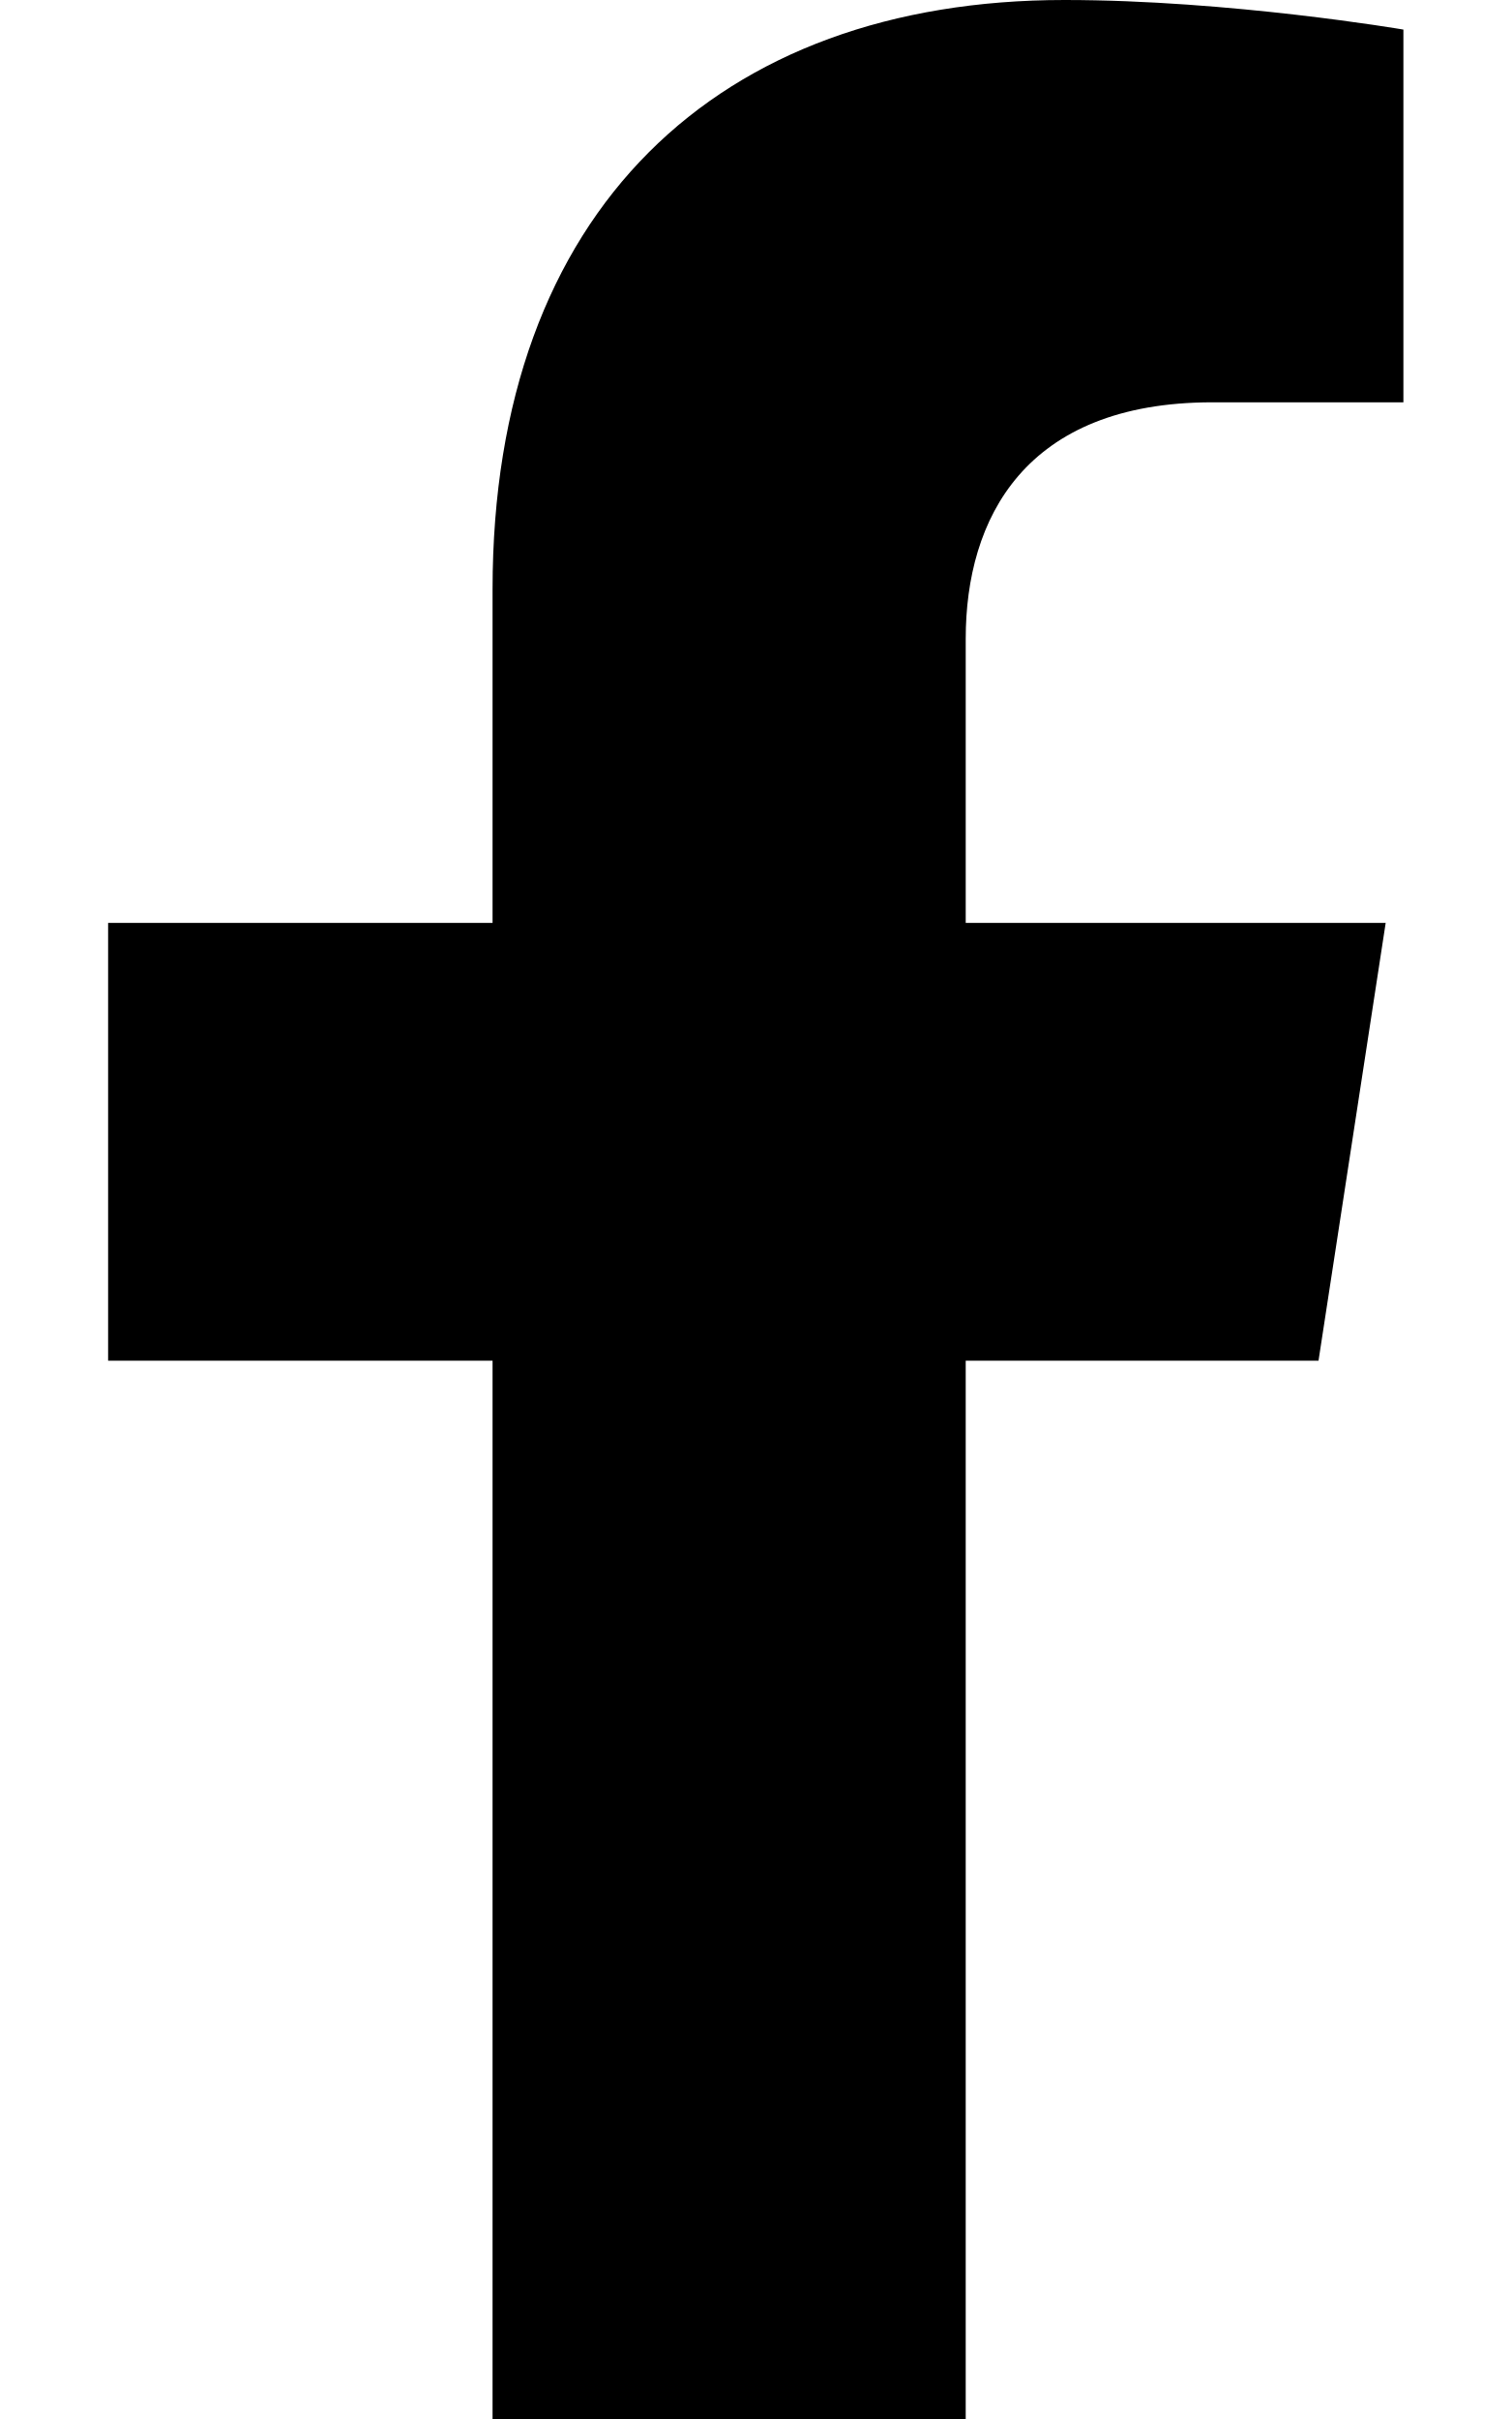
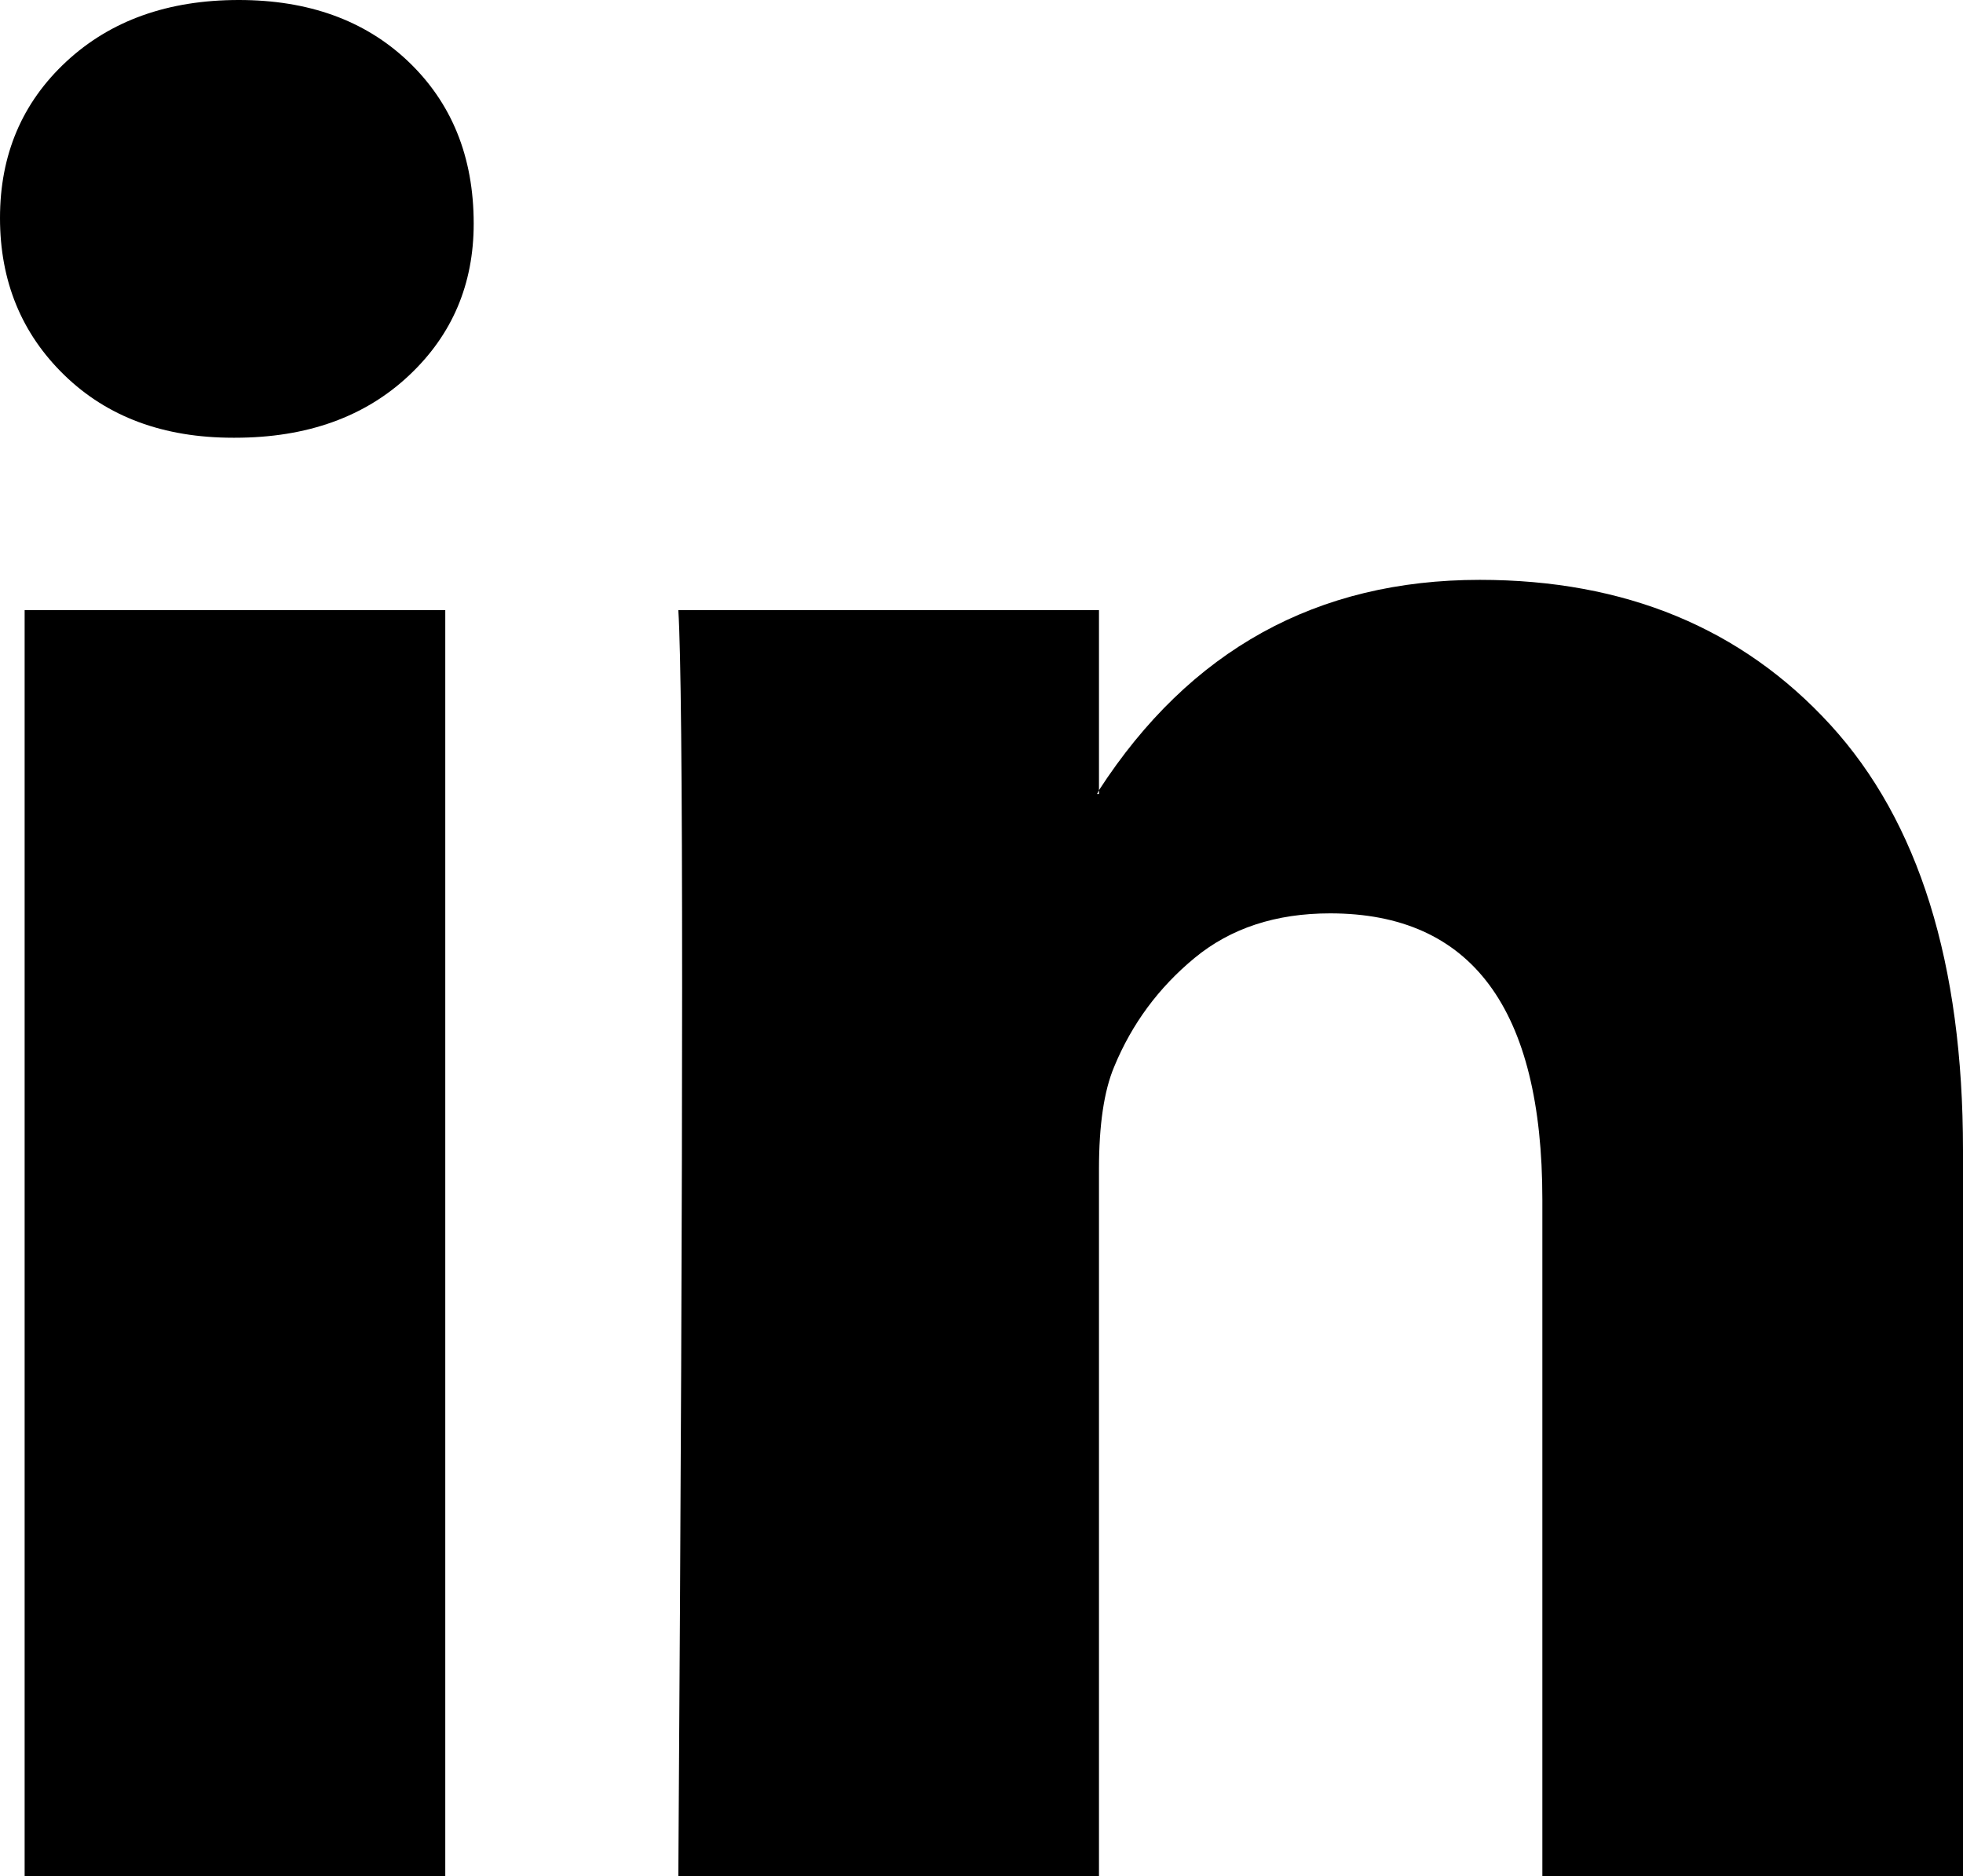
- <svg xmlns="http://www.w3.org/2000/svg" aria-hidden="true" focusable="false" data-prefix="fab" data-icon="facebook-f" class="svg-inline--fa fa-facebook-f fa-w-10 " role="img" viewBox="0 0 320 512">
-   <path fill="currentColor" d="M279.14 288l14.22-92.66h-88.91v-60.13c0-25.35 12.42-50.06 52.24-50.06h40.42V6.26S260.43 0 225.36 0c-73.22 0-121.08 44.38-121.08 124.72v70.62H22.89V288h81.39v224h100.17V288z" />
+ <svg xmlns="http://www.w3.org/2000/svg" width="2500" height="2389" viewBox="0 5 1036 990">
+   <path d="M0 120c0-33.334 11.667-60.834 35-82.5C58.333 15.833 88.667 5 126 5c36.667 0 66.333 10.666 89 32 23.333 22 35 50.666 35 86 0 32-11.333 58.666-34 80-23.333 22-54 33-92 33h-1c-36.667 0-66.333-11-89-33S0 153.333 0 120zm13 875V327h222v668H13zm345 0h222V622c0-23.334 2.667-41.334 8-54 9.333-22.667 23.5-41.834 42.5-57.5 19-15.667 42.833-23.5 71.5-23.5 74.667 0 112 50.333 112 151v357h222V612c0-98.667-23.333-173.5-70-224.5S857.667 311 781 311c-86 0-153 37-201 111v2h-1l1-2v-95H358c1.333 21.333 2 87.666 2 199 0 111.333-.667 267.666-2 469z" />
</svg>
